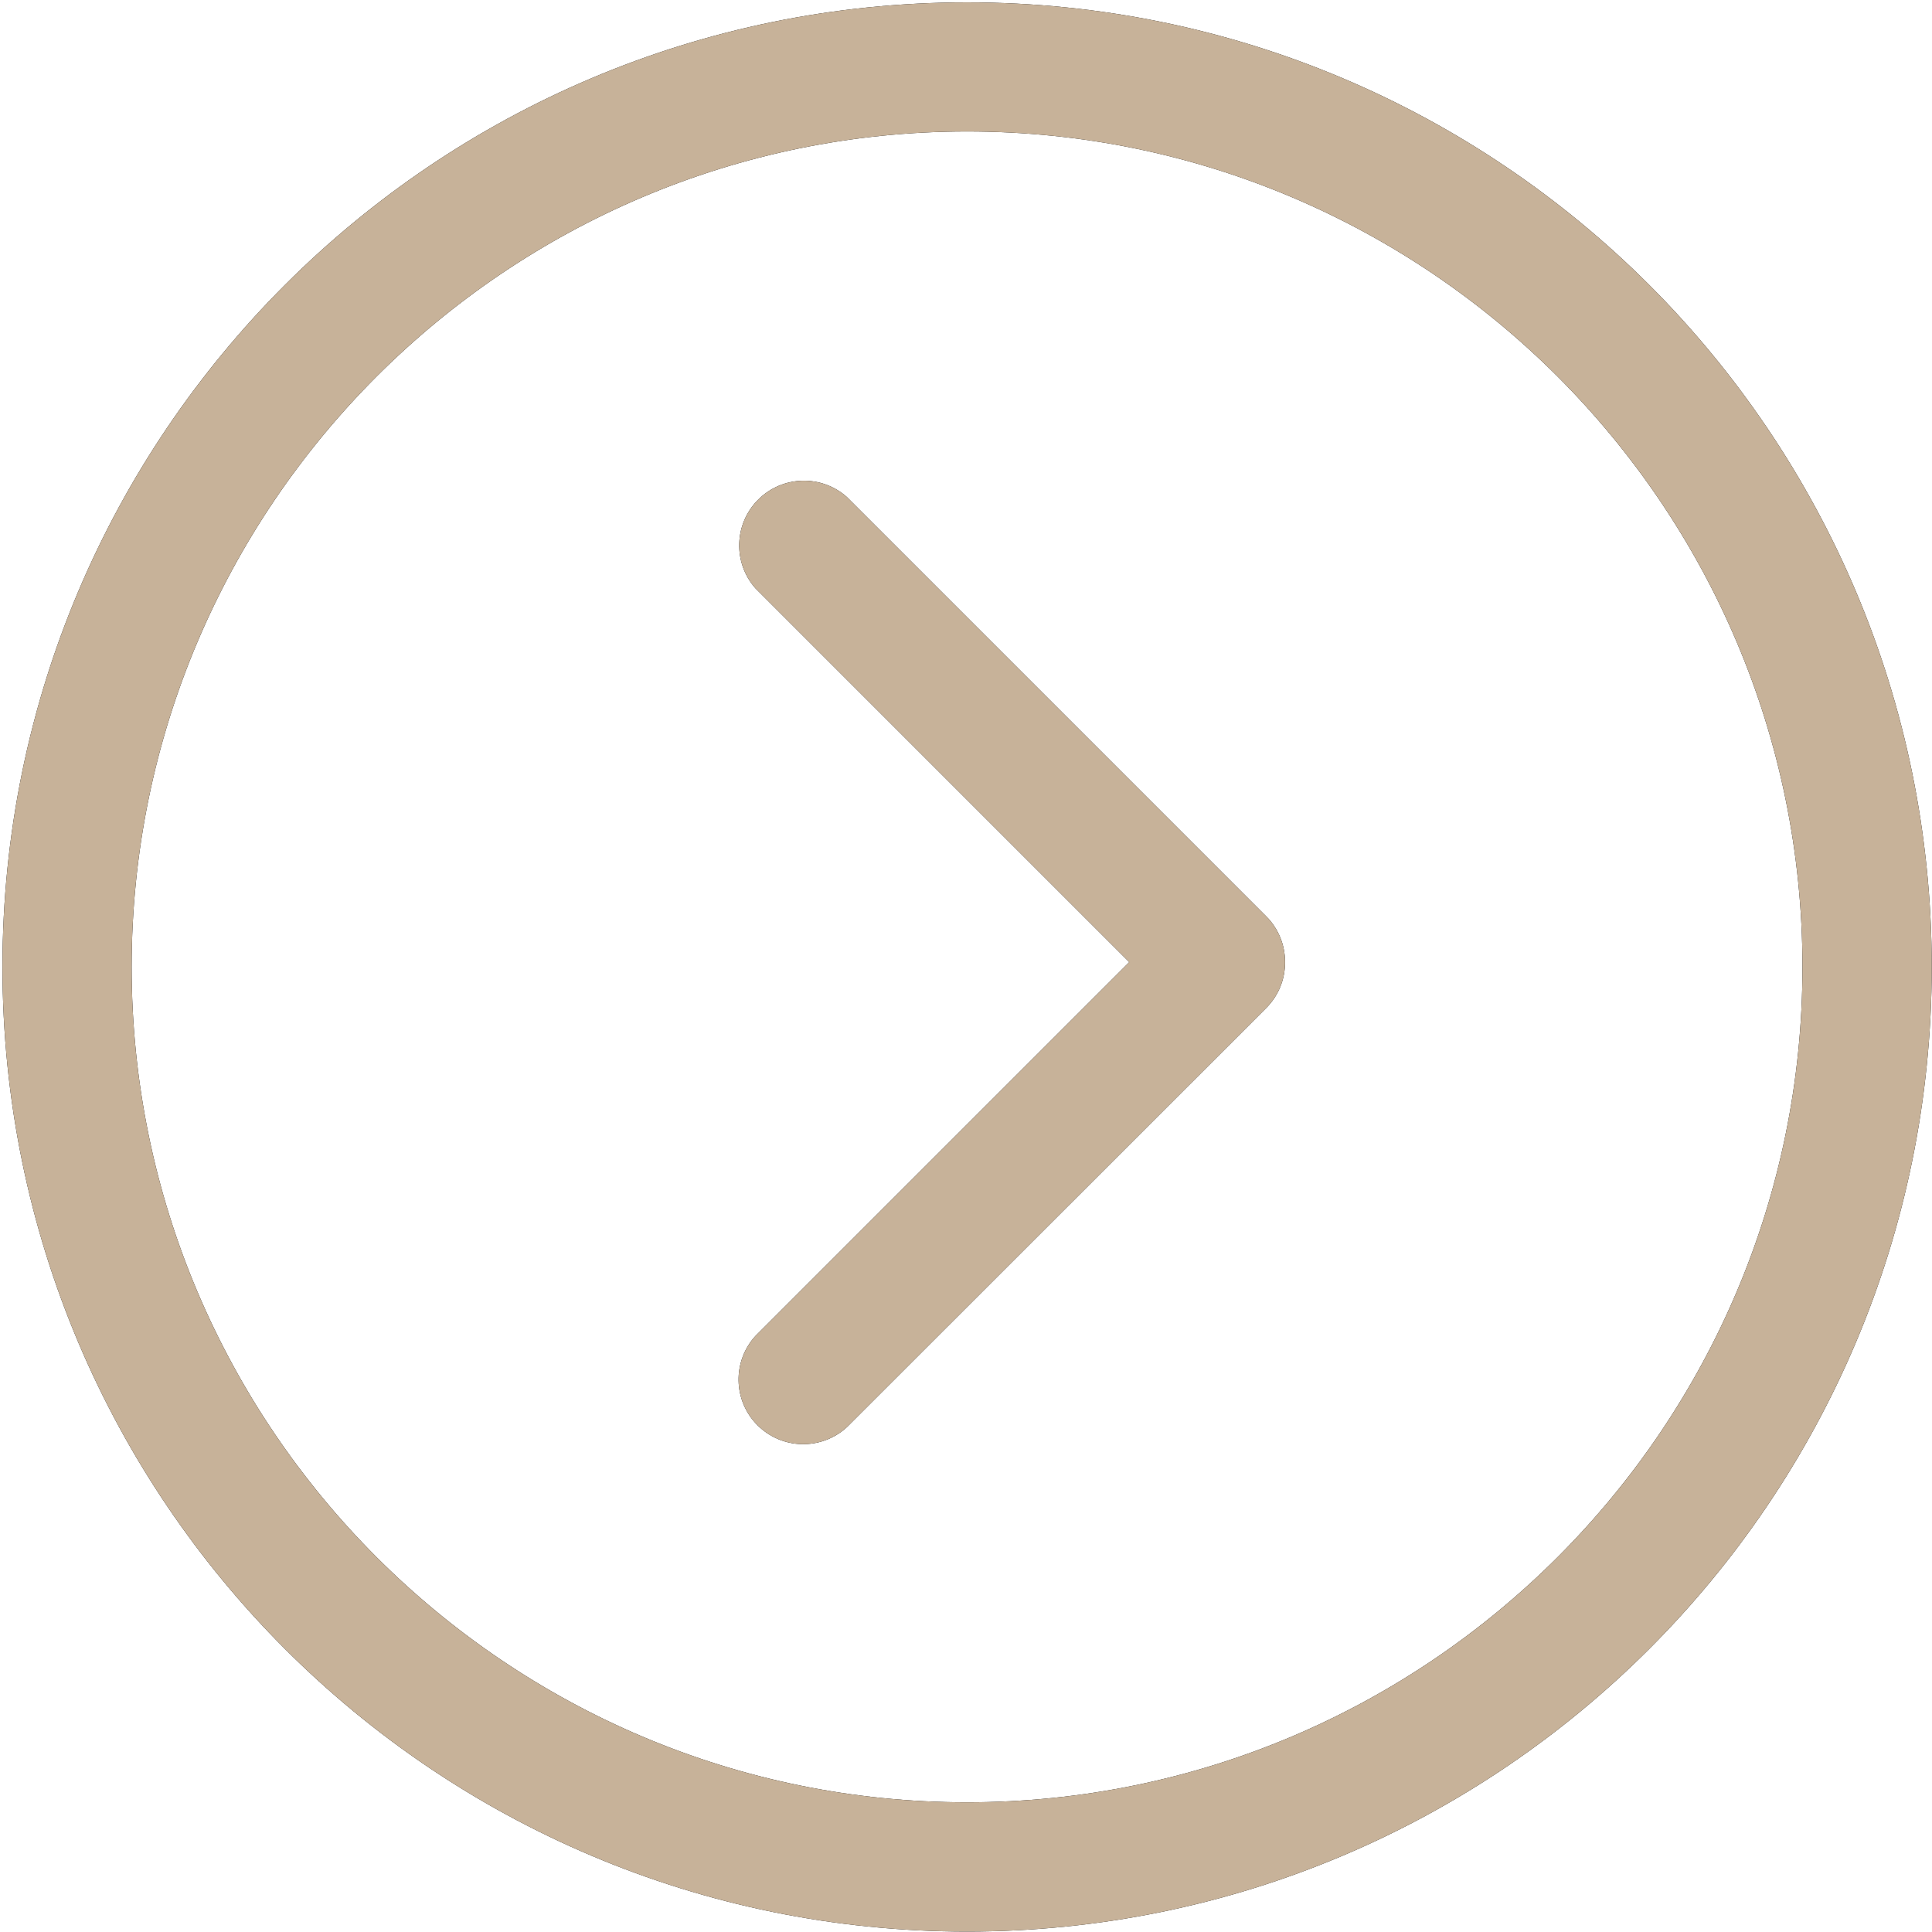
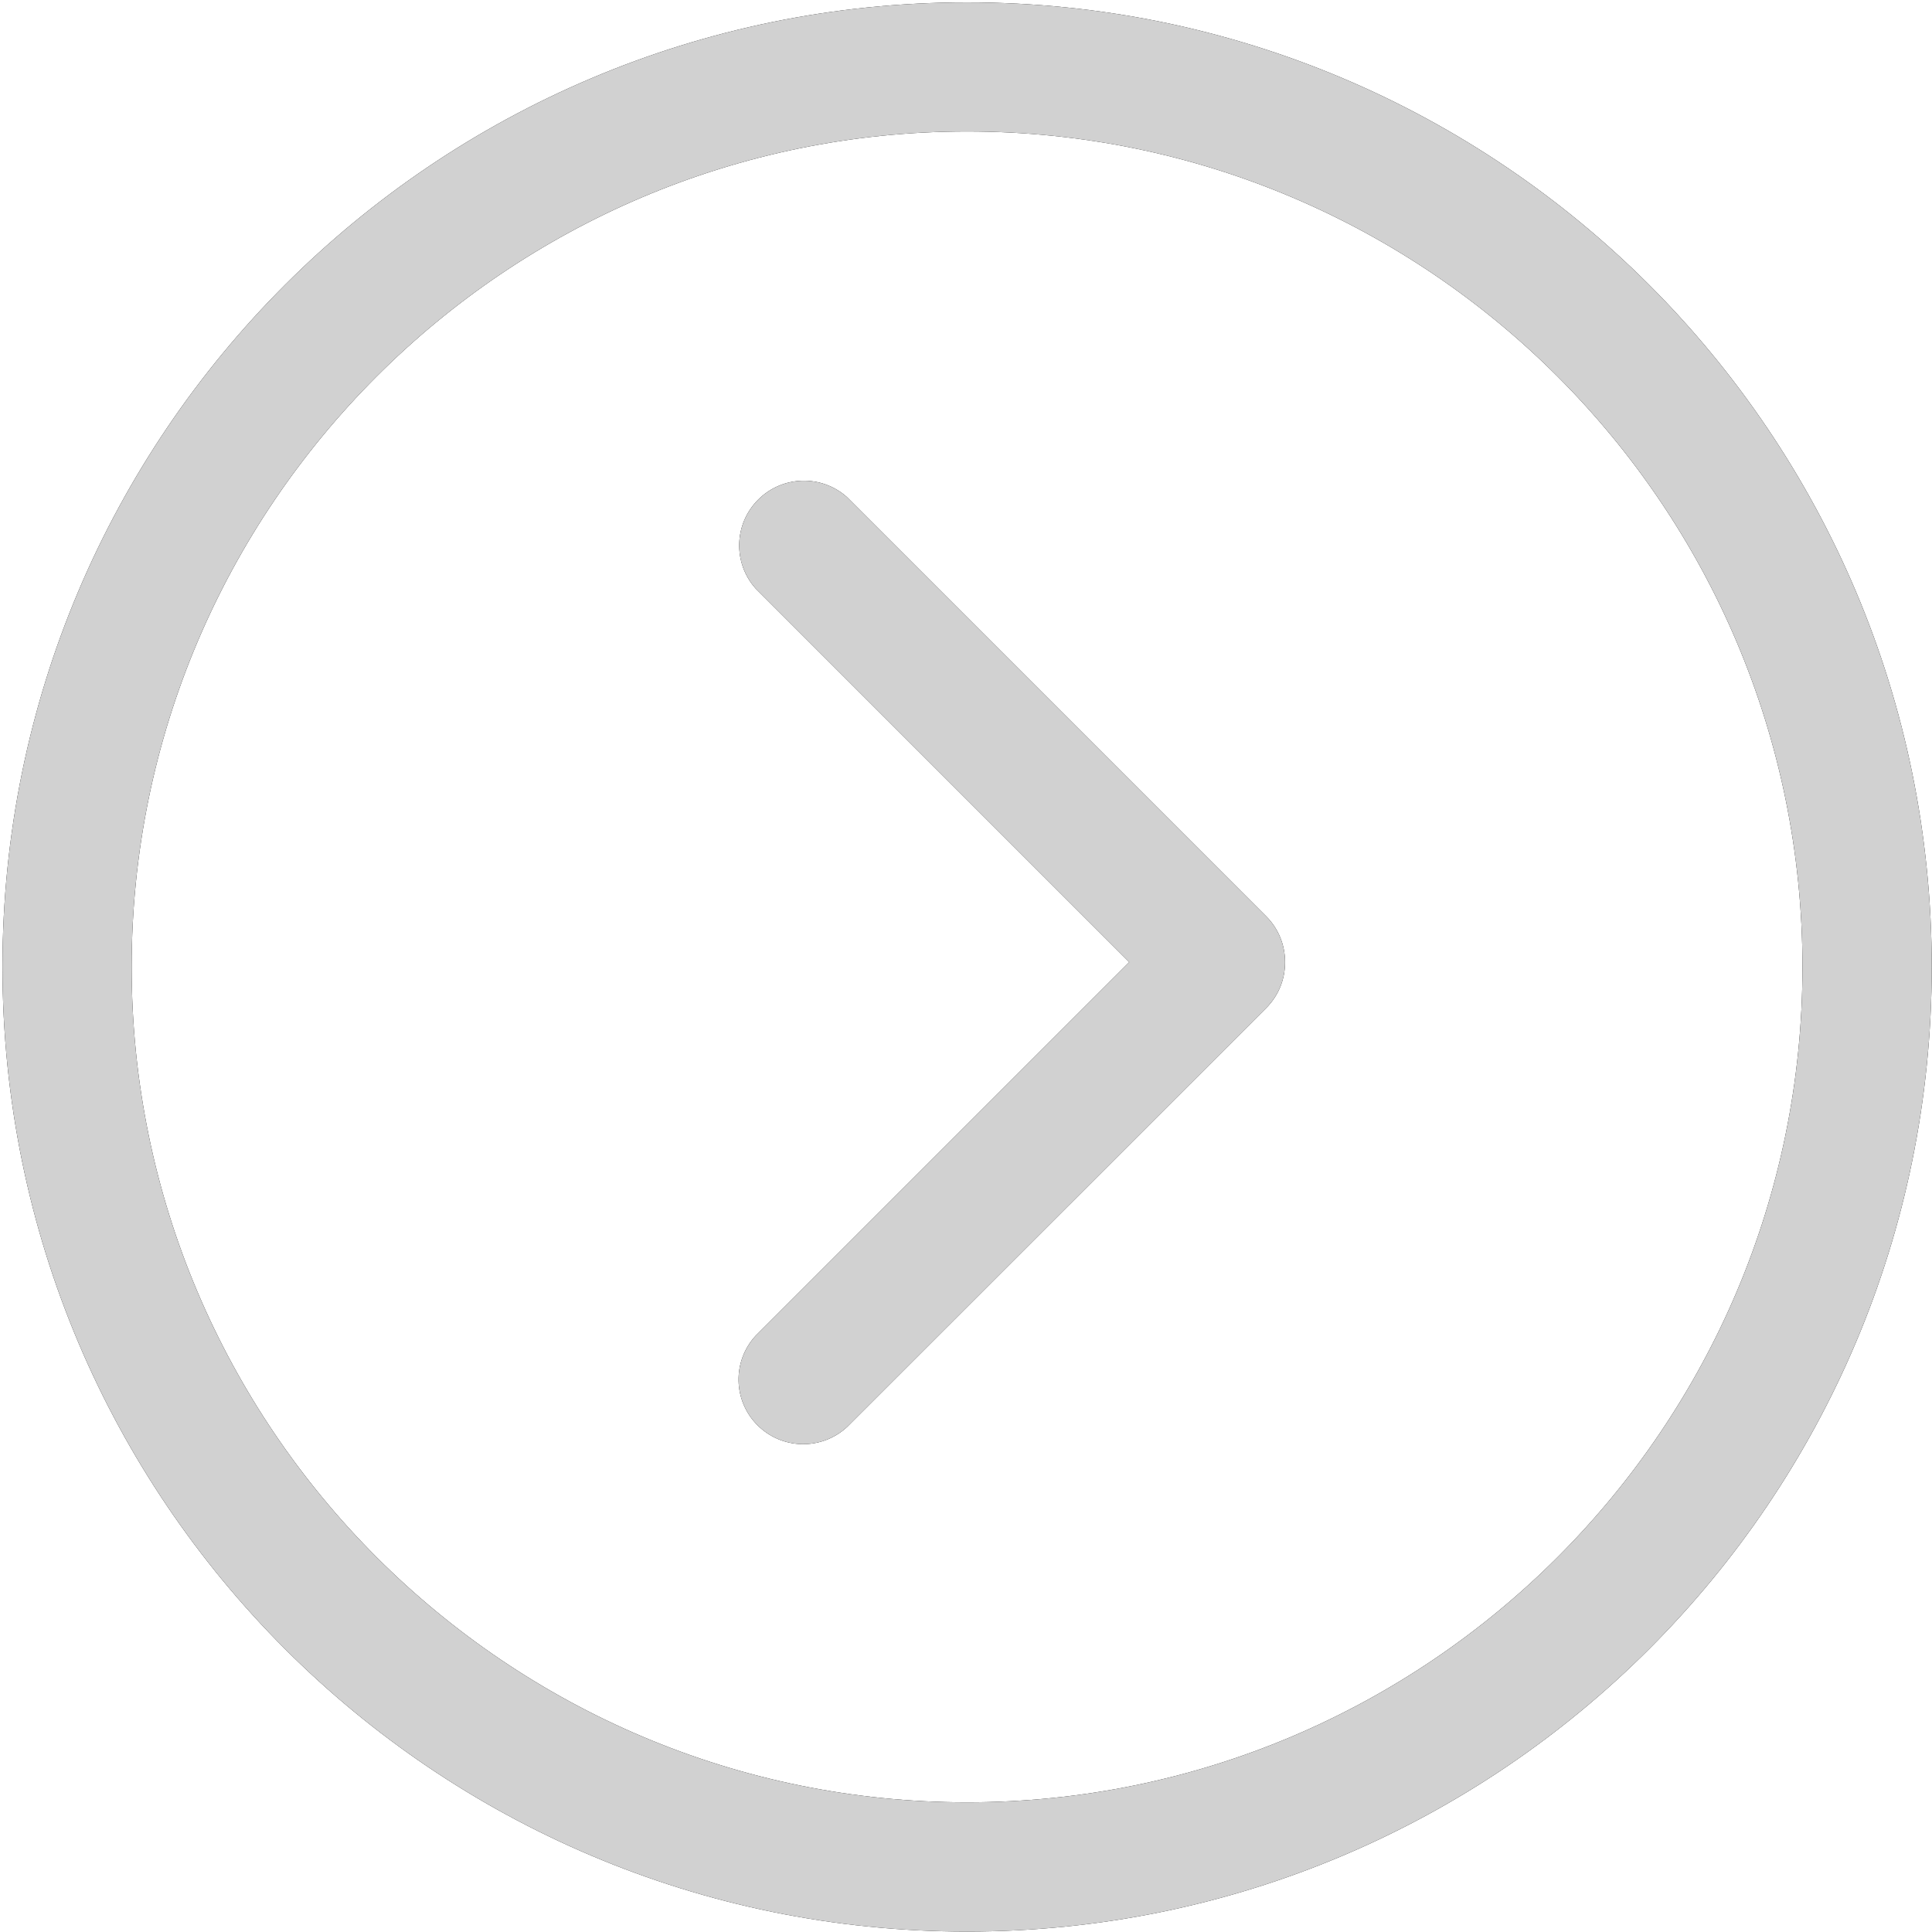
<svg xmlns="http://www.w3.org/2000/svg" width="22" height="22" viewBox="0 0 22 22">
  <g>
    <g>
      <path d="M14.633 10.957a.73.73 0 0 1-.216.523L9.645 16.25a.736.736 0 0 1-1.04-1.04l4.254-4.254-4.255-4.255a.737.737 0 0 1 1.04-1.041l4.773 4.773a.732.732 0 0 1 .216.523zm7.364.053c0 6.066-4.918 10.985-10.985 10.985C4.946 21.995.028 17.076.028 11.01.028 4.944 4.946.027 11.012.027c6.067 0 10.985 4.917 10.985 10.985zm-1.472 0c0-5.245-4.268-9.513-9.513-9.513-5.244 0-9.513 4.268-9.513 9.514 0 5.242 4.269 9.512 9.513 9.512 5.245 0 9.513-4.27 9.513-9.512z" />
-       <path fill="#c7b299" d="M14.633 10.957a.73.73 0 0 1-.216.523L9.645 16.25a.736.736 0 0 1-1.04-1.04l4.254-4.254-4.255-4.255a.737.737 0 0 1 1.04-1.041l4.773 4.773a.732.732 0 0 1 .216.523zm7.364.053c0 6.066-4.918 10.985-10.985 10.985C4.946 21.995.028 17.076.028 11.01.028 4.944 4.946.027 11.012.027c6.067 0 10.985 4.917 10.985 10.985zm-1.472 0c0-5.245-4.268-9.513-9.513-9.513-5.244 0-9.513 4.268-9.513 9.514 0 5.242 4.269 9.512 9.513 9.512 5.245 0 9.513-4.27 9.513-9.512z" />
+       <path fill="#d1d1d1" d="M14.633 10.957a.73.73 0 0 1-.216.523L9.645 16.25a.736.736 0 0 1-1.04-1.04l4.254-4.254-4.255-4.255a.737.737 0 0 1 1.04-1.041l4.773 4.773a.732.732 0 0 1 .216.523zm7.364.053c0 6.066-4.918 10.985-10.985 10.985C4.946 21.995.028 17.076.028 11.01.028 4.944 4.946.027 11.012.027c6.067 0 10.985 4.917 10.985 10.985zm-1.472 0c0-5.245-4.268-9.513-9.513-9.513-5.244 0-9.513 4.268-9.513 9.514 0 5.242 4.269 9.512 9.513 9.512 5.245 0 9.513-4.27 9.513-9.512z" />
    </g>
  </g>
</svg>
